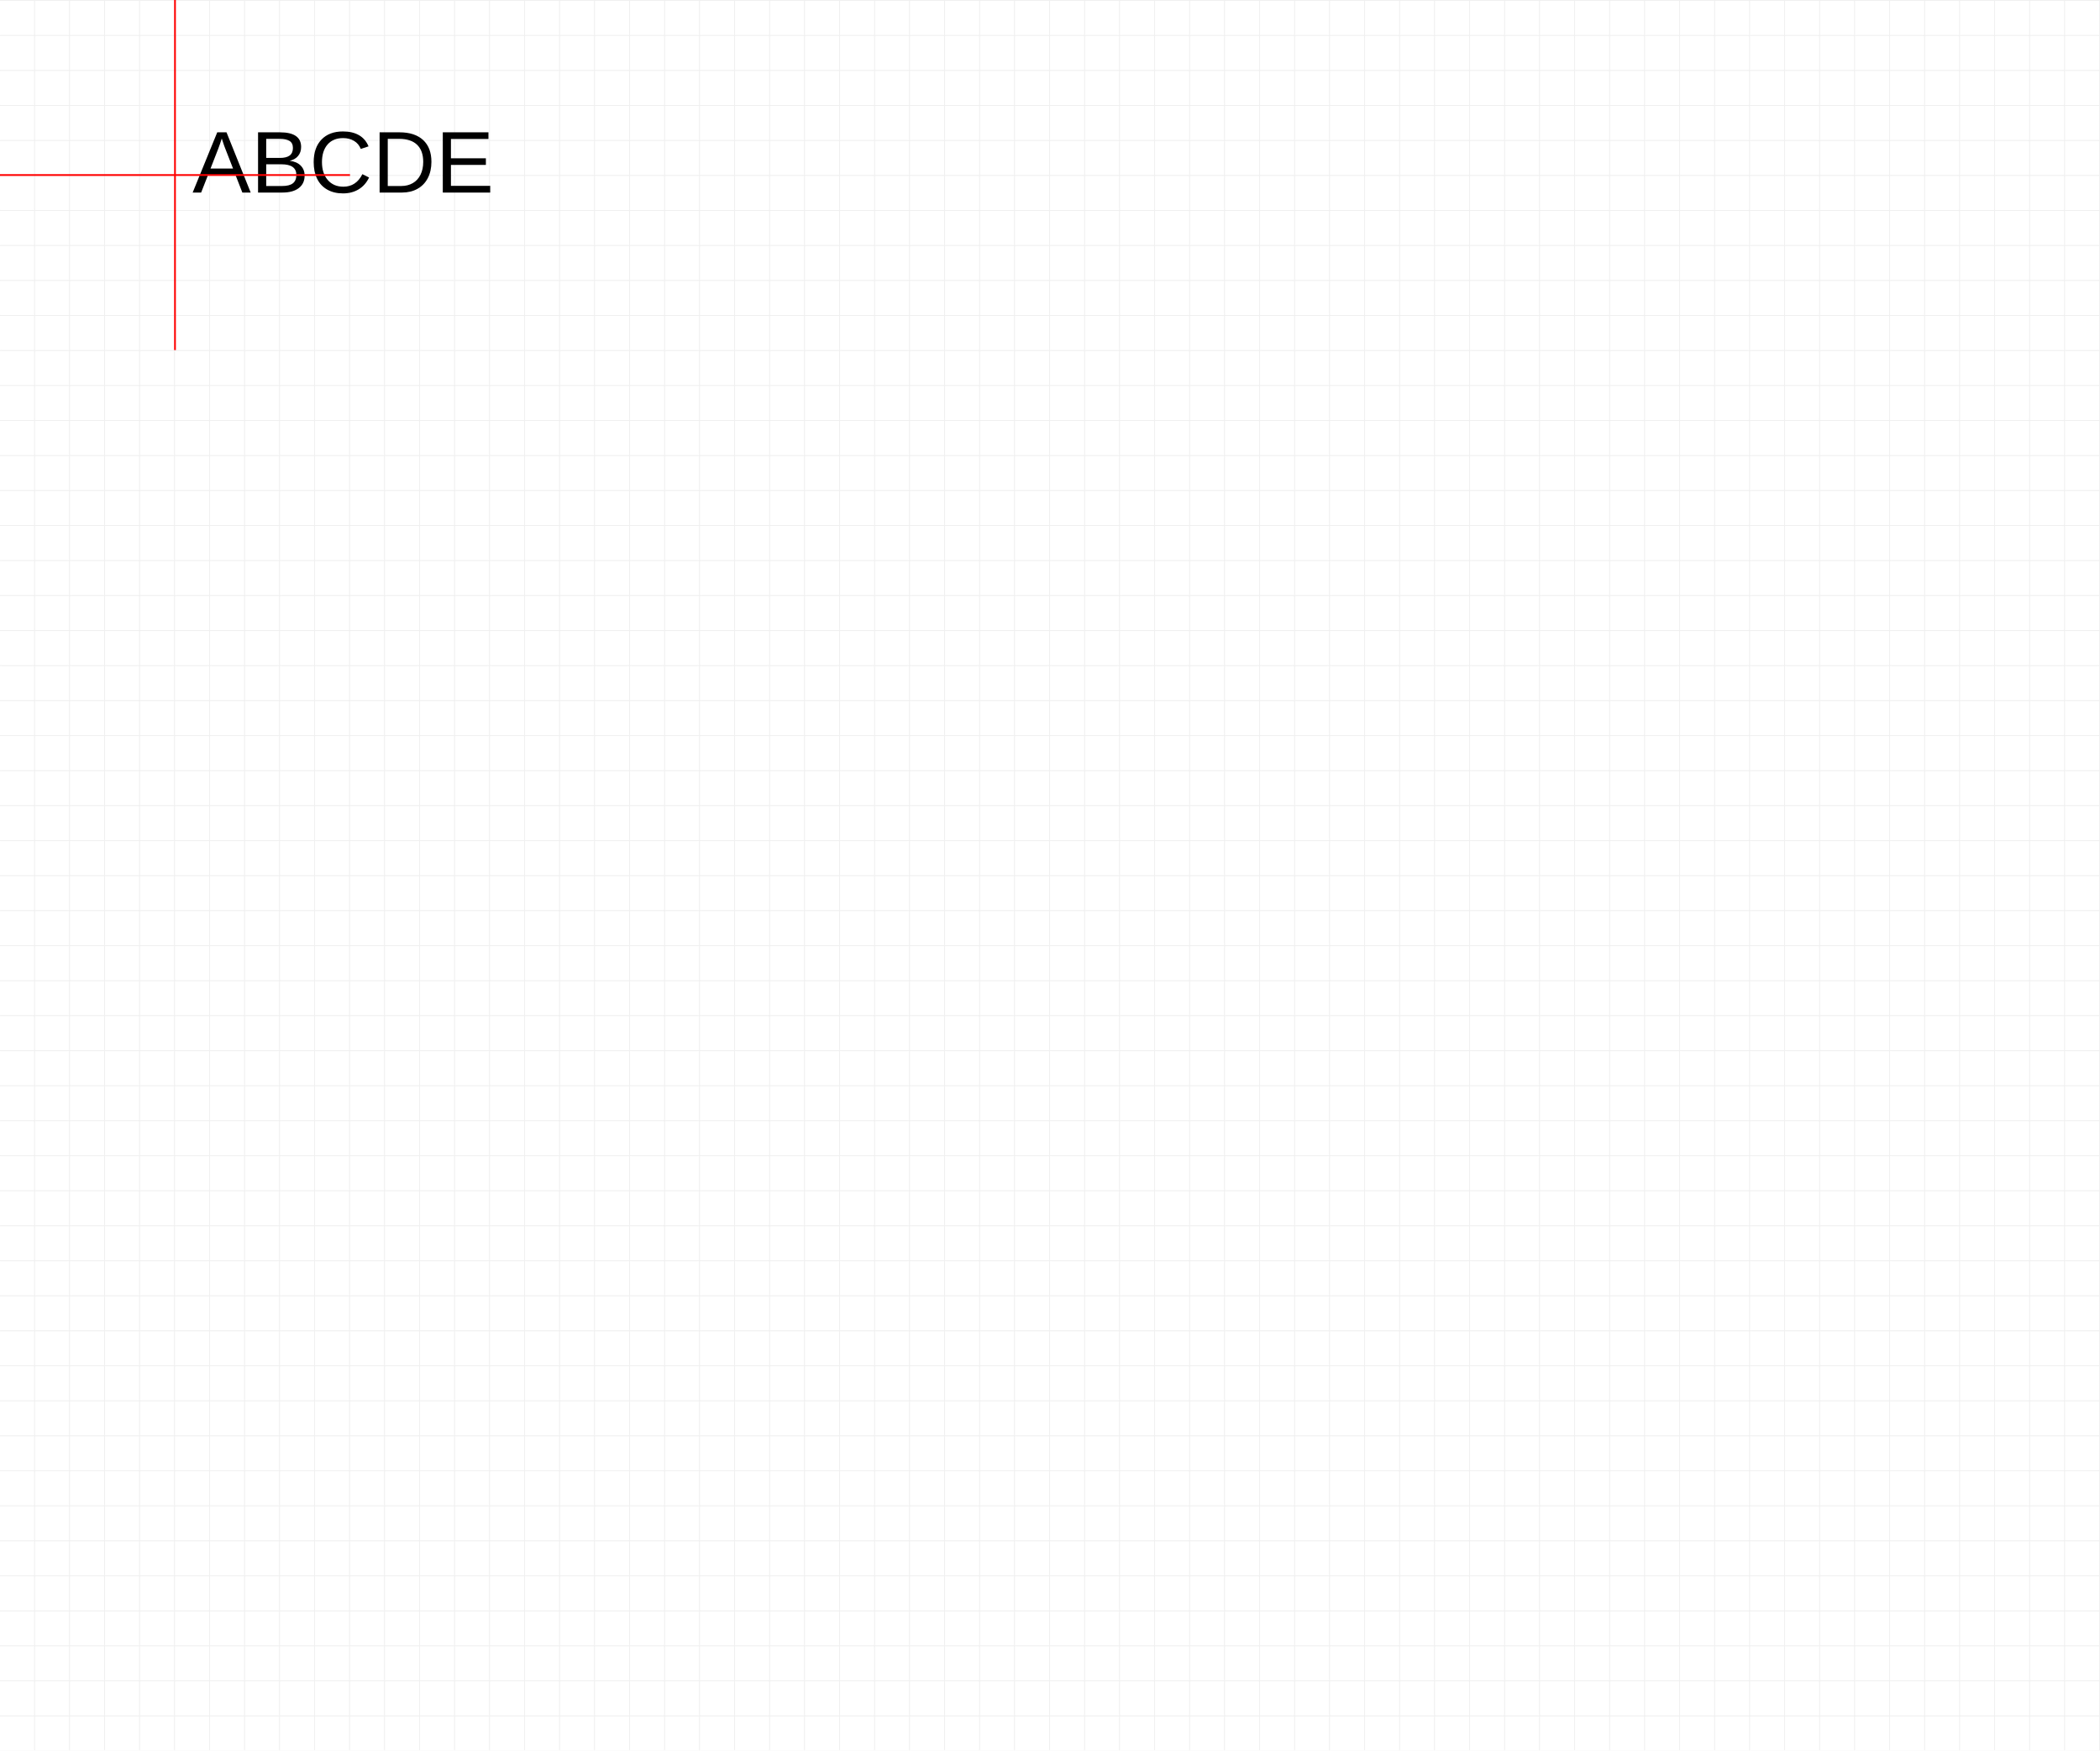
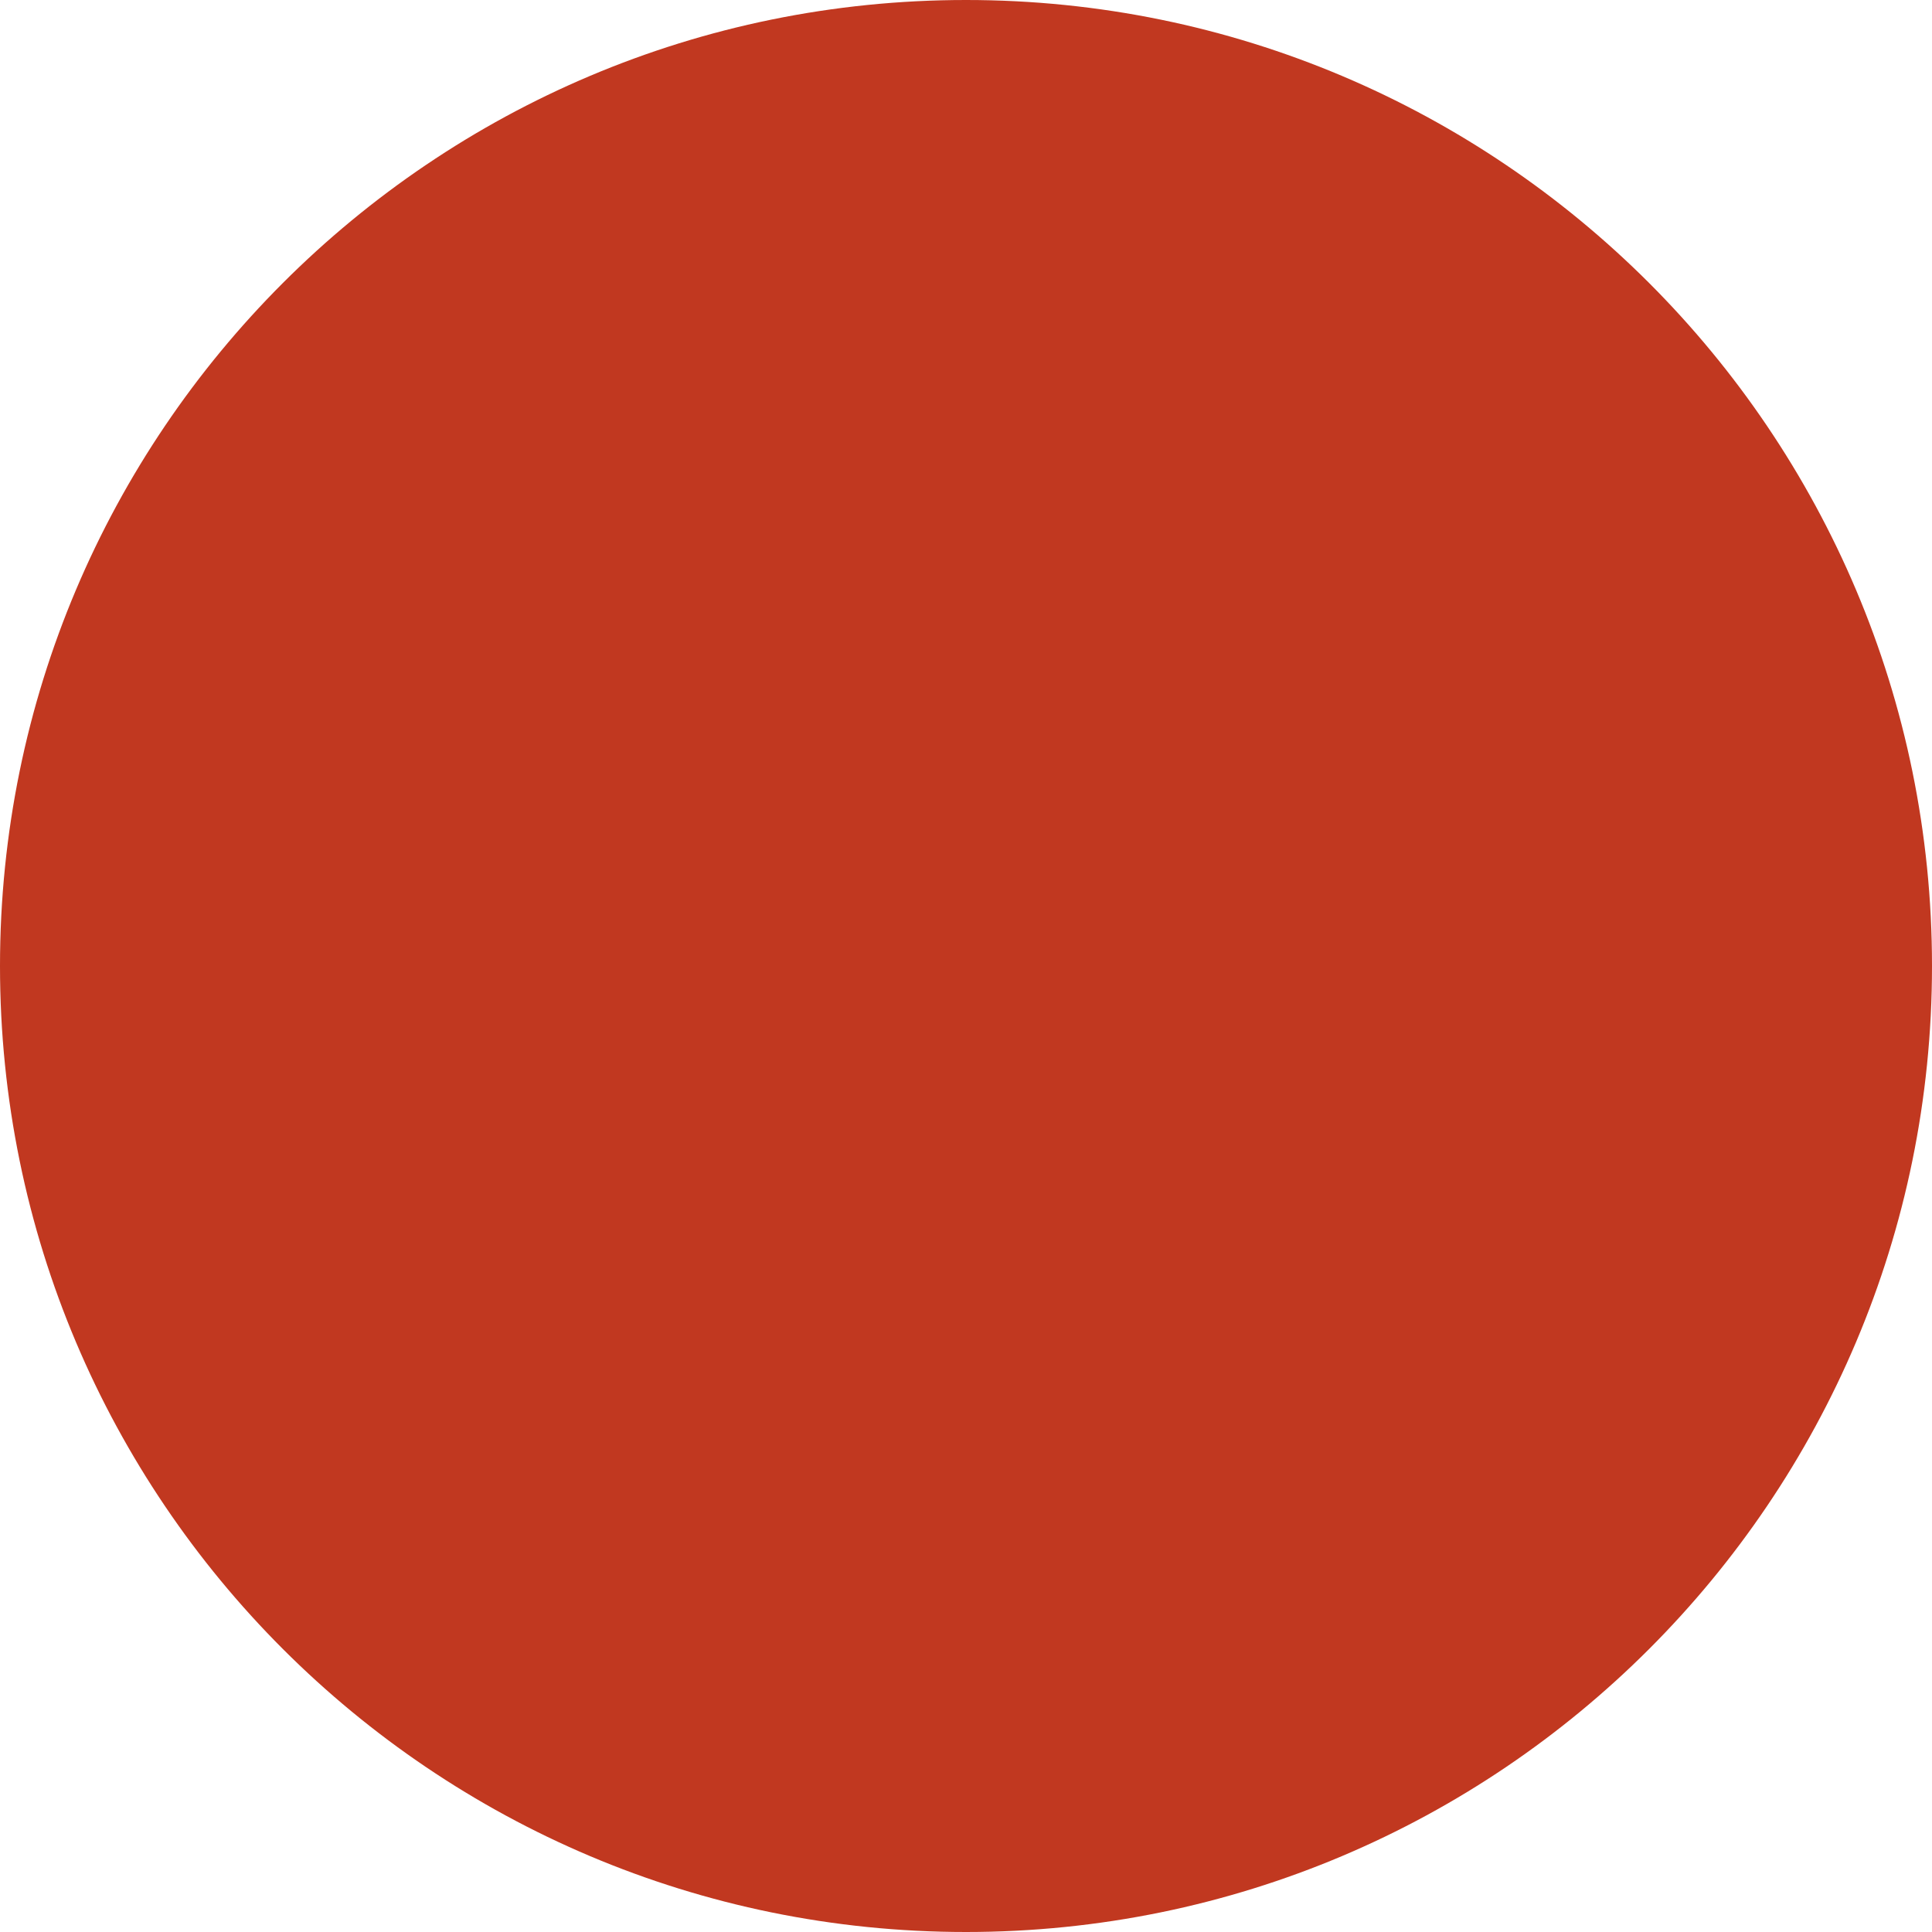
<svg xmlns="http://www.w3.org/2000/svg" width="100%" height="100%" version="1.1">
-   <defs>
-     <pattern id="grid" x="0" y="0" width="20" height="20" patternUnits="userSpaceOnUse">
-       <path stroke="#F0F0F0" fill="none" d="M0, 0H20V20" />
-     </pattern>
-   </defs>
-   <rect width="1200" height="1000" fill="url(#grid)" />
-   <text x="100" y="100" dx="10 20 40 60 80" dy="10" style="font-size:50px; font-family:'Arial'">ABCDE</text>
-   <path d="M100,0V200M0,100H200" stroke="red" />
+   <circle cx="150" cy="150" r="150" stroke-width="2" fill="#C13820" />
+   <path d="M150 150 L30 30 A130 130 0 0 0 30 30 Z" stroke-width="2" />
</svg>
